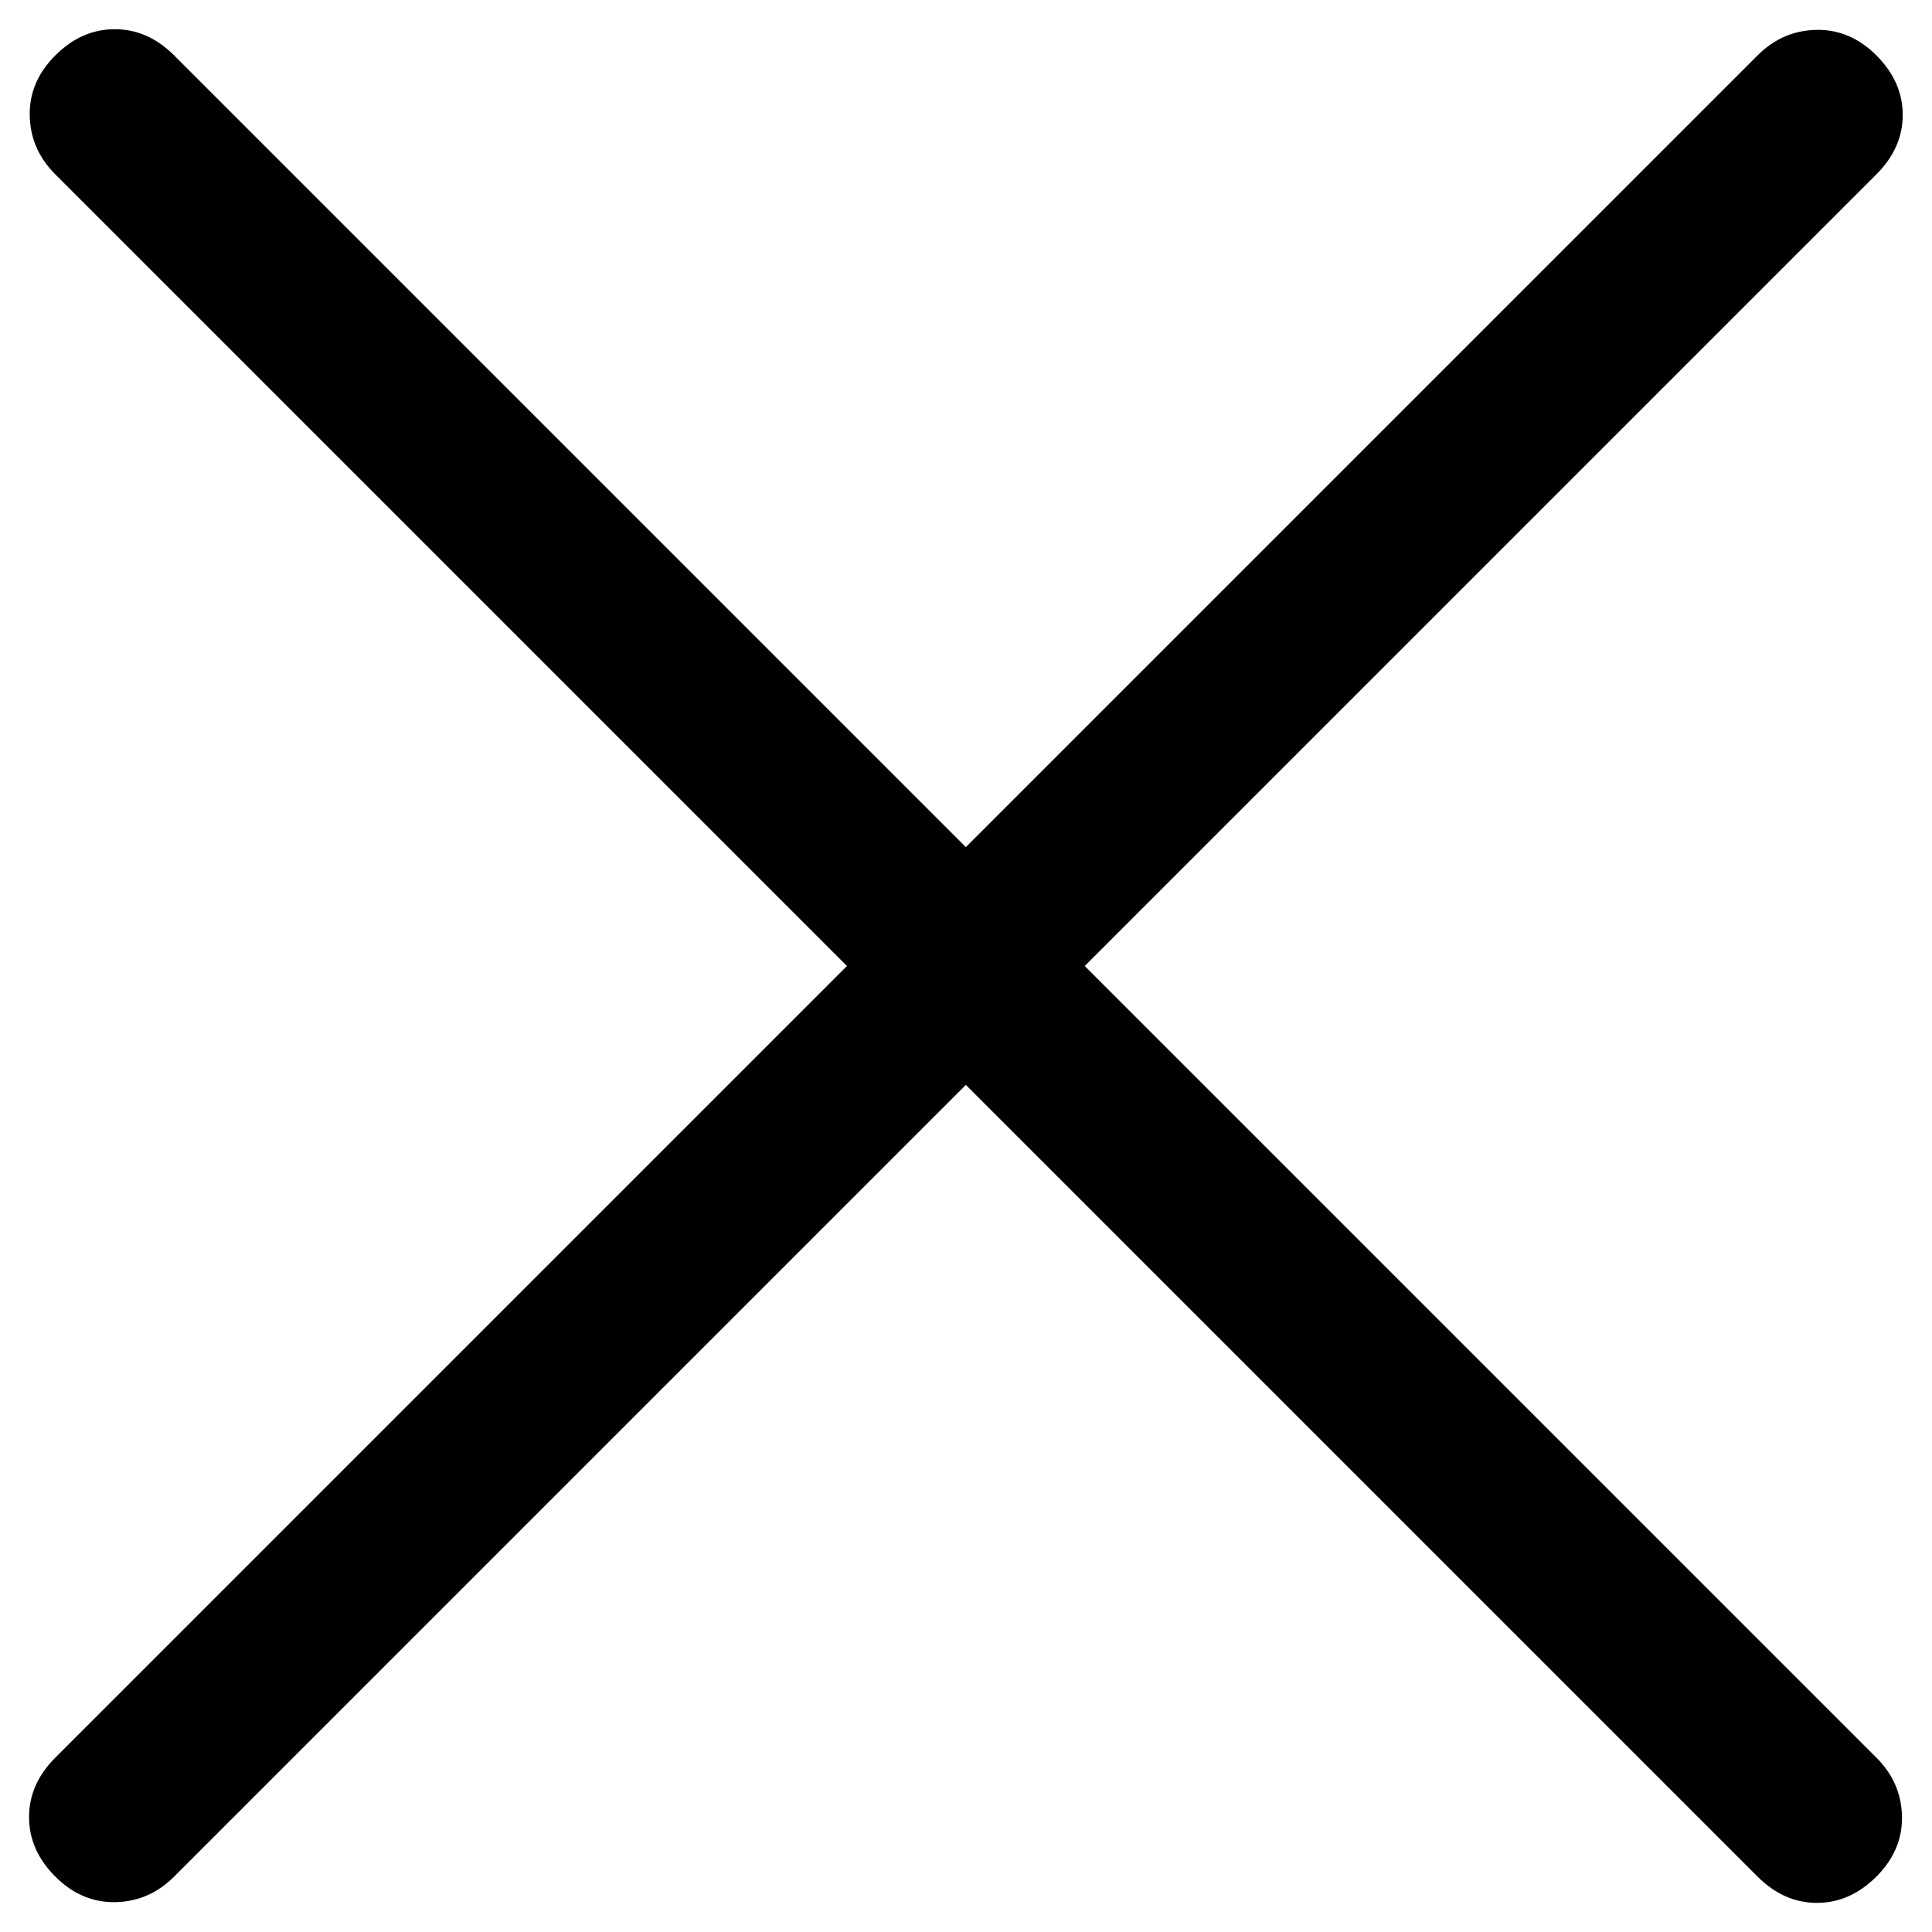
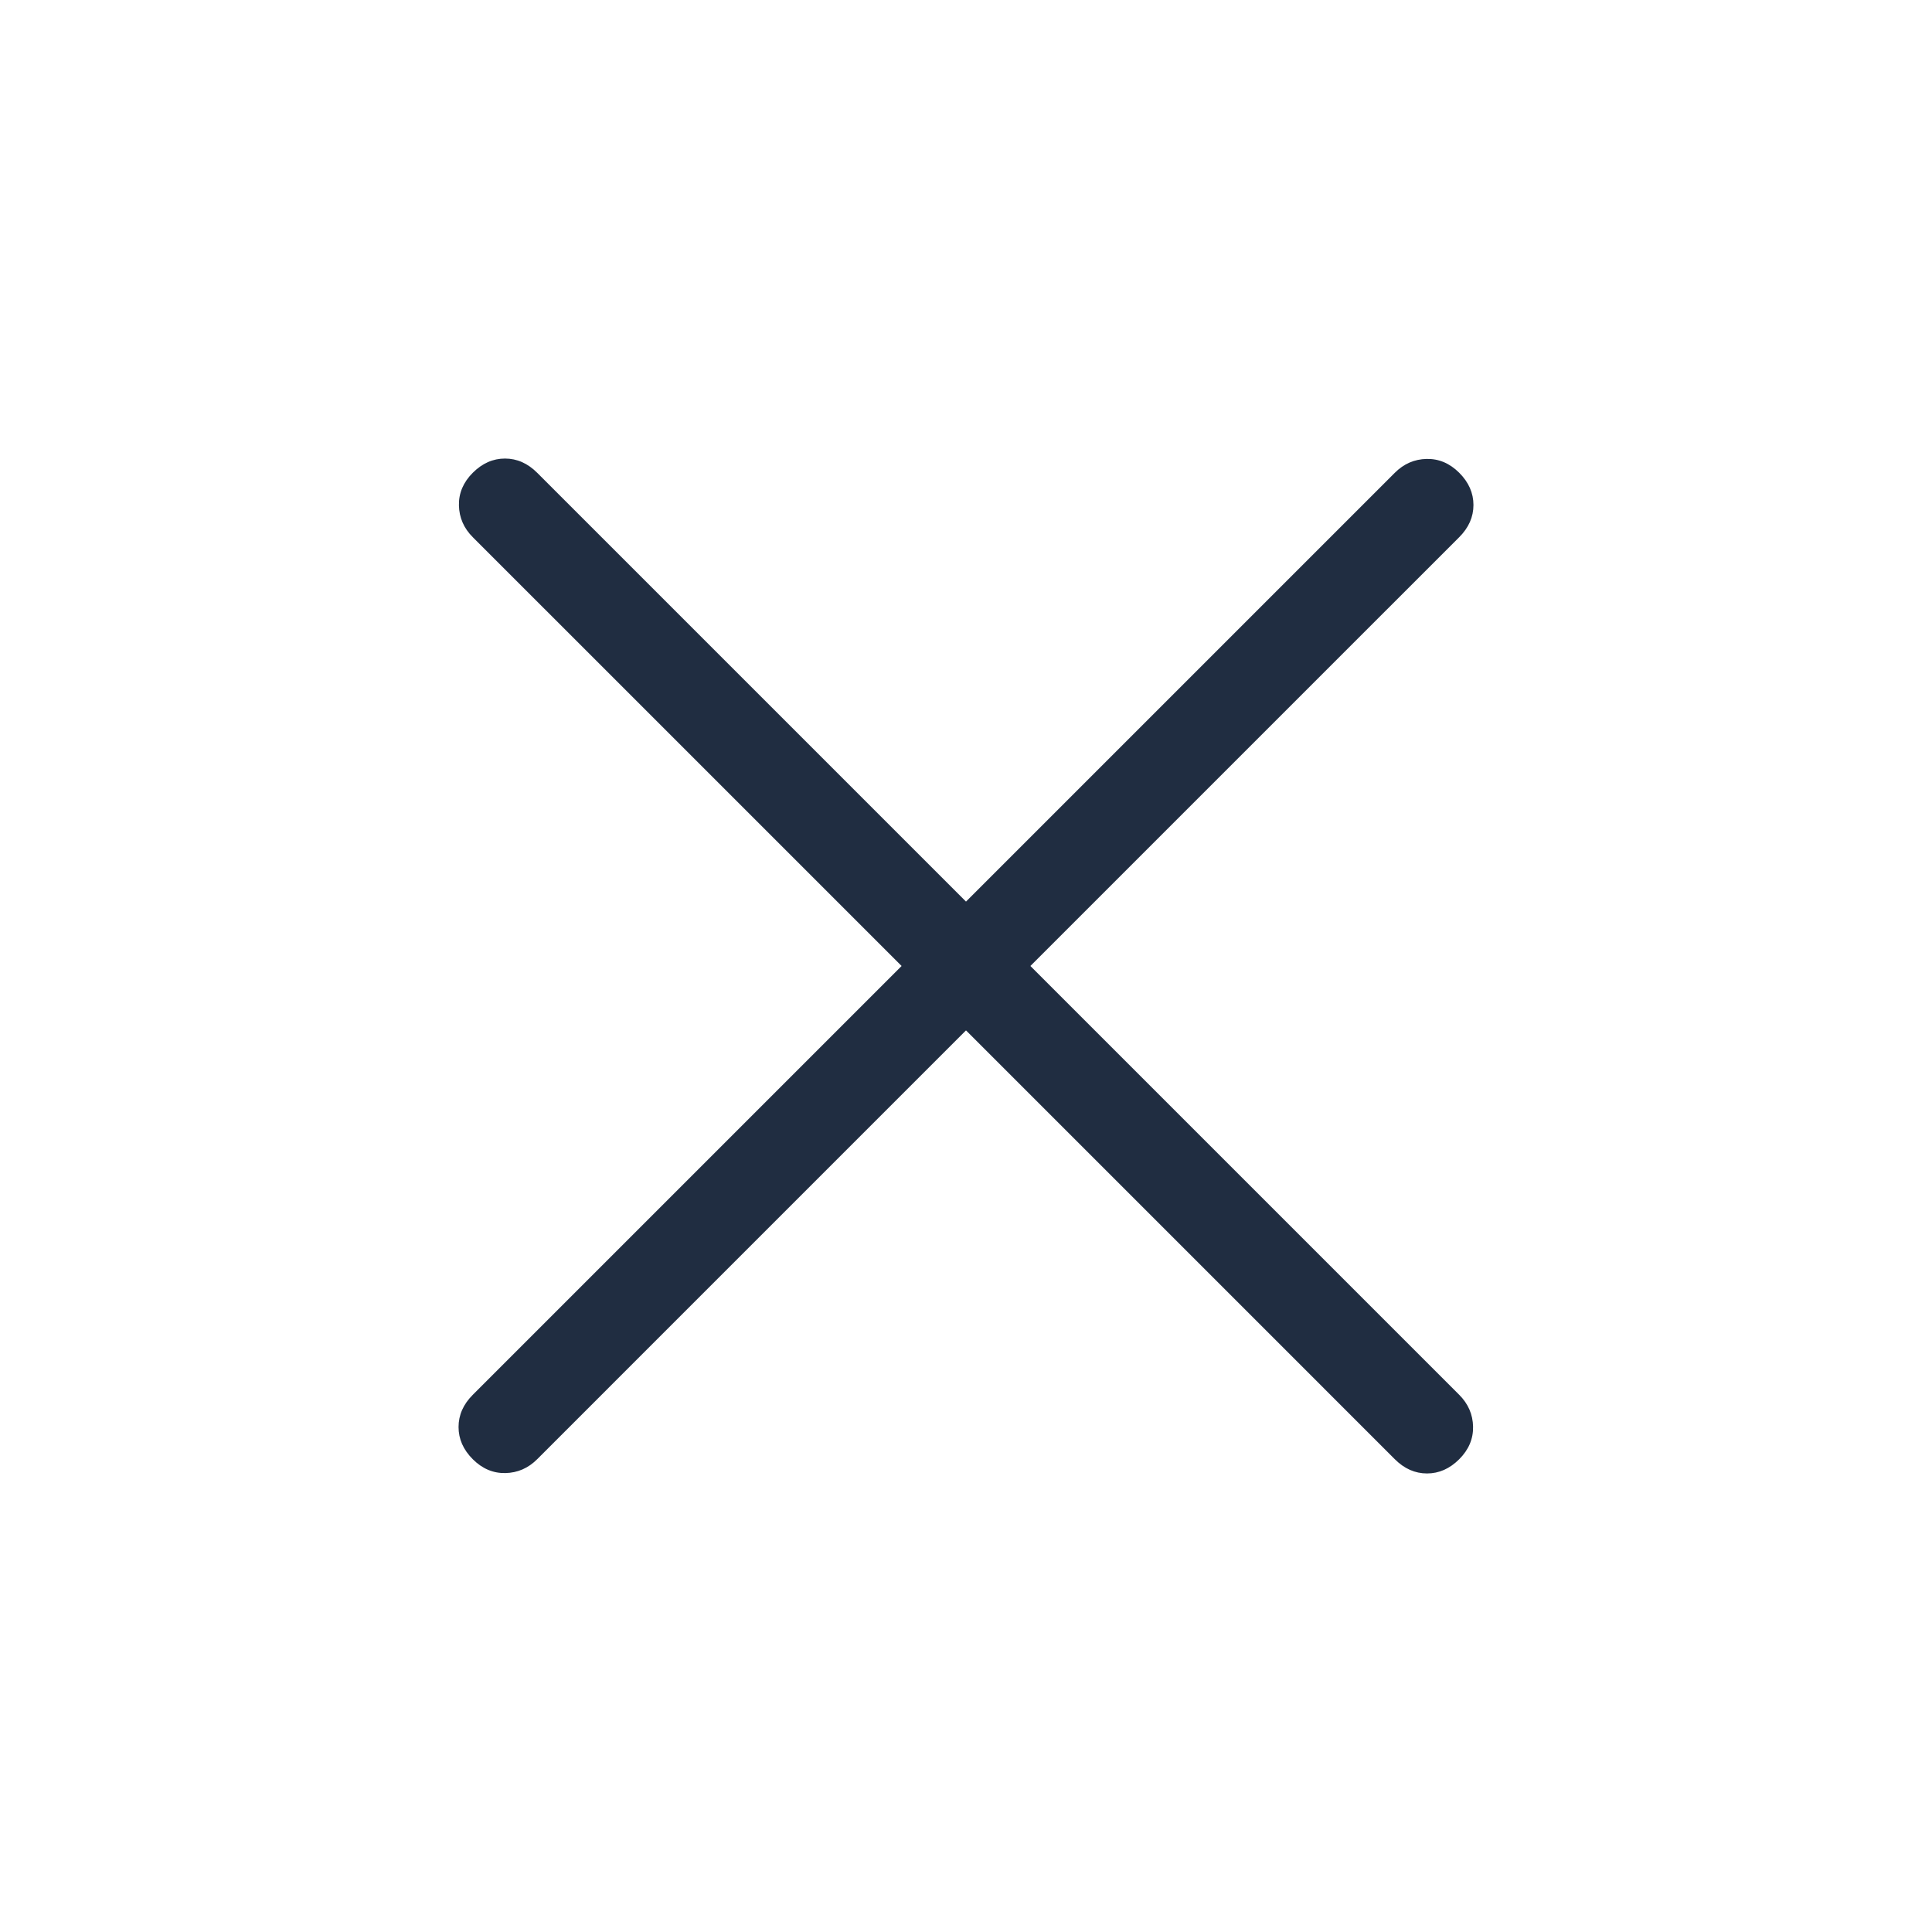
- <svg xmlns="http://www.w3.org/2000/svg" width="26" height="26" viewBox="0 0 26 26" fill="none">
-   <path d="M12.998 14.6L2.344 25.254C2.121 25.477 1.858 25.592 1.554 25.598C1.25 25.604 0.98 25.49 0.744 25.254C0.508 25.018 0.391 24.751 0.391 24.454C0.391 24.156 0.508 23.89 0.744 23.654L11.398 13L0.744 2.346C0.521 2.123 0.406 1.86 0.4 1.556C0.394 1.252 0.508 0.982 0.744 0.746C0.98 0.51 1.247 0.393 1.544 0.393C1.842 0.393 2.108 0.51 2.344 0.746L12.998 11.4L23.652 0.746C23.875 0.523 24.139 0.408 24.442 0.402C24.746 0.396 25.016 0.51 25.252 0.746C25.488 0.982 25.606 1.249 25.606 1.546C25.606 1.844 25.488 2.11 25.252 2.346L14.598 13L25.252 23.654C25.475 23.877 25.59 24.14 25.596 24.444C25.602 24.748 25.488 25.018 25.252 25.254C25.016 25.49 24.75 25.608 24.452 25.608C24.154 25.608 23.888 25.49 23.652 25.254L12.998 14.6Z" fill="black" />
+ <svg xmlns="http://www.w3.org/2000/svg" height="48px" viewBox="0 -960 960 960" width="48px" fill="#202d41">
+   <path d="M480-448 266.92-234.92q-6.69 6.69-15.8 6.88-9.12.19-16.2-6.88-7.07-7.08-7.07-16 0-8.93 7.07-16L448-480 234.92-693.08q-6.69-6.69-6.88-15.8-.19-9.12 6.88-16.2 7.08-7.07 16-7.07 8.93 0 16 7.07L480-512l213.08-213.08q6.69-6.69 15.8-6.88 9.12-.19 16.2 6.88 7.07 7.08 7.07 16 0 8.93-7.07 16L512-480l213.08 213.08q6.69 6.69 6.88 15.8.19 9.12-6.88 16.2-7.08 7.07-16 7.07-8.93 0-16-7.07L480-448Z" />
</svg>
